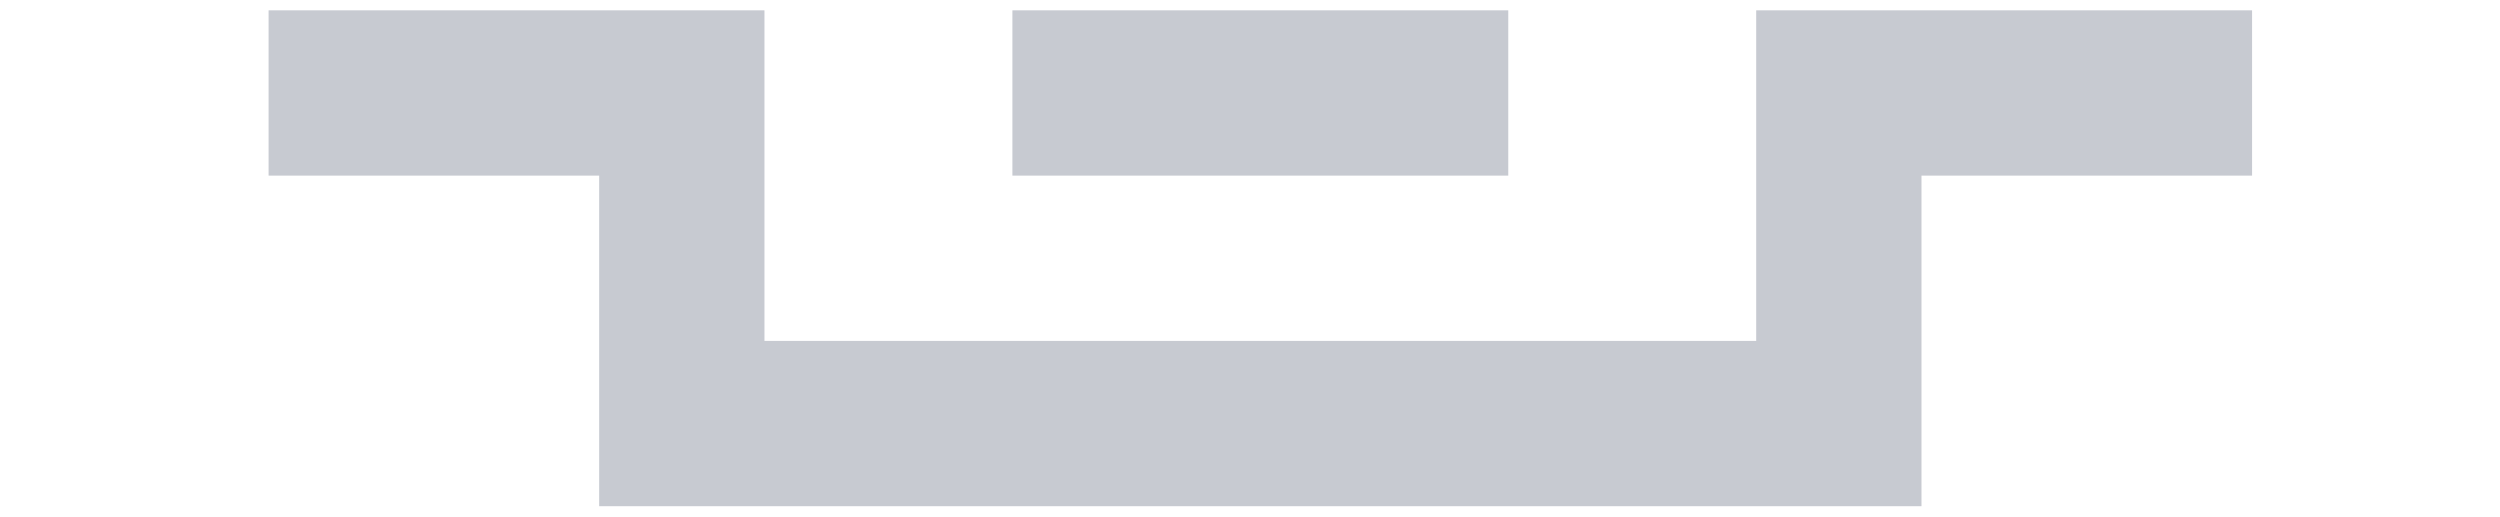
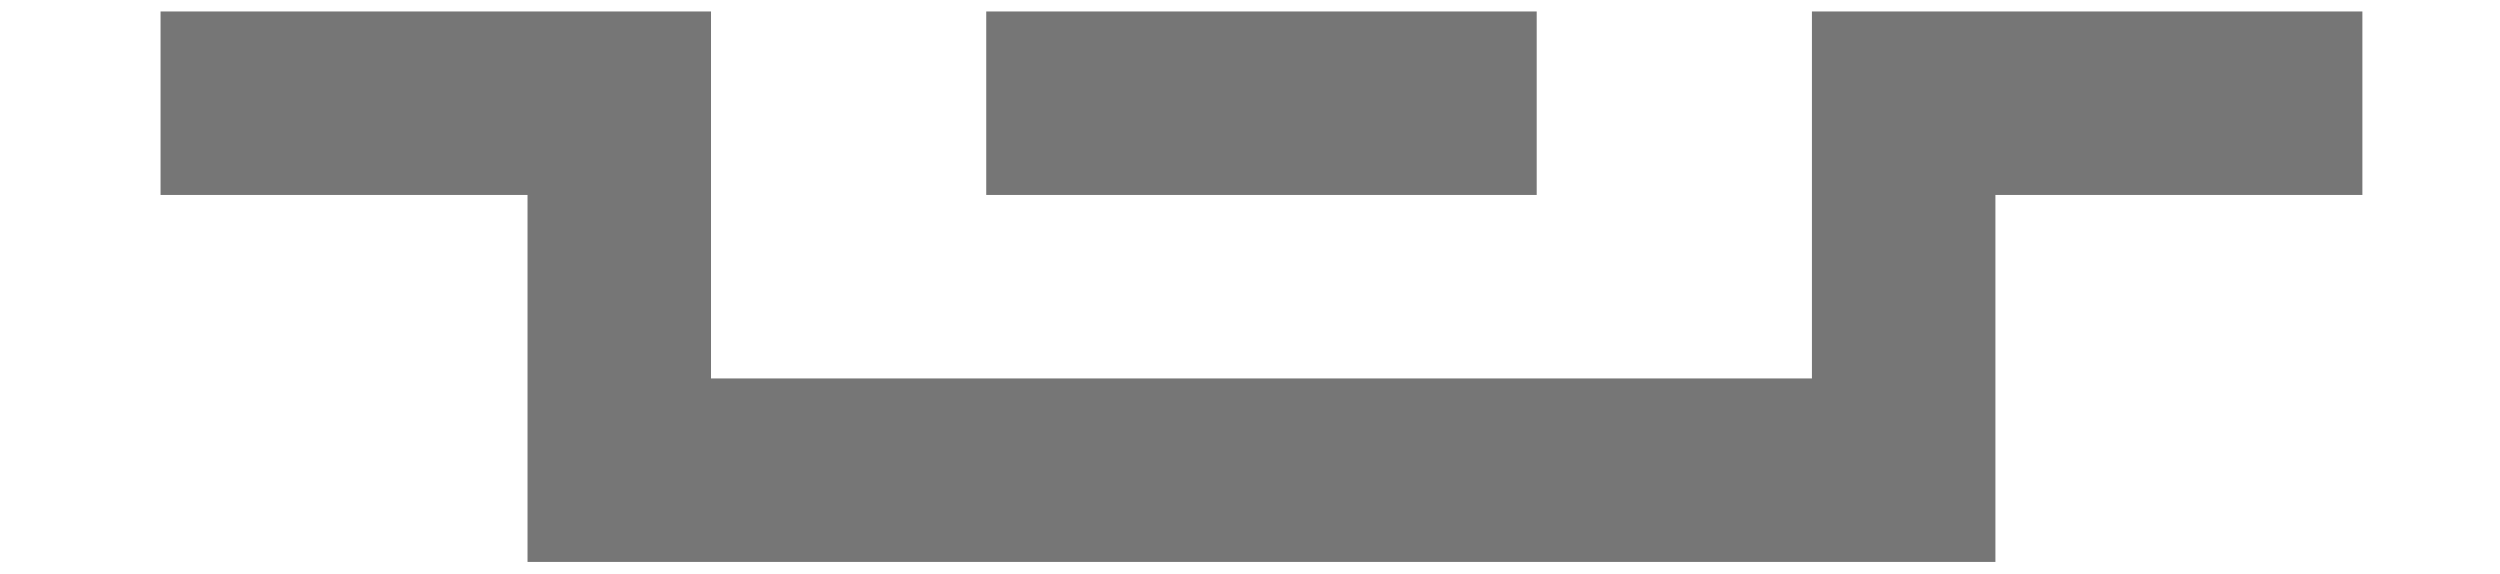
- <svg xmlns="http://www.w3.org/2000/svg" width="121" height="25" viewBox="0 0 121 25" fill="none">
-   <path fill-rule="evenodd" clip-rule="evenodd" d="M93 0.5L109 0.5L109 8.5L93 8.5L93 16.5L93 24.5L29 24.5L29 16.5L29 8.5L13 8.5L13 0.5L29 0.5L37 0.5L37 8.5L37 16.5L85 16.5L85 8.5L85 0.5L93 0.5ZM49 0.5L73 0.5L73 8.5L49 8.5L49 0.5Z" fill="#C7CAD1" />
+ <svg xmlns="http://www.w3.org/2000/svg" width="109" height="25" viewBox="0 0 109 25" fill="none">
+   <path fill-rule="evenodd" clip-rule="evenodd" d="M87 0.5L103 0.5L103 8.5L87 8.5L87 16.5L87 24.5L23 24.5L23 16.5L23 8.5L7 8.5L7 0.5L23 0.5L31 0.5L31 8.5L31 16.5L79 16.5L79 8.5L79 0.5L87 0.5ZM43 0.5L67 0.5L67 8.5L43 8.5L43 0.5Z" fill="#767676" />
</svg>
